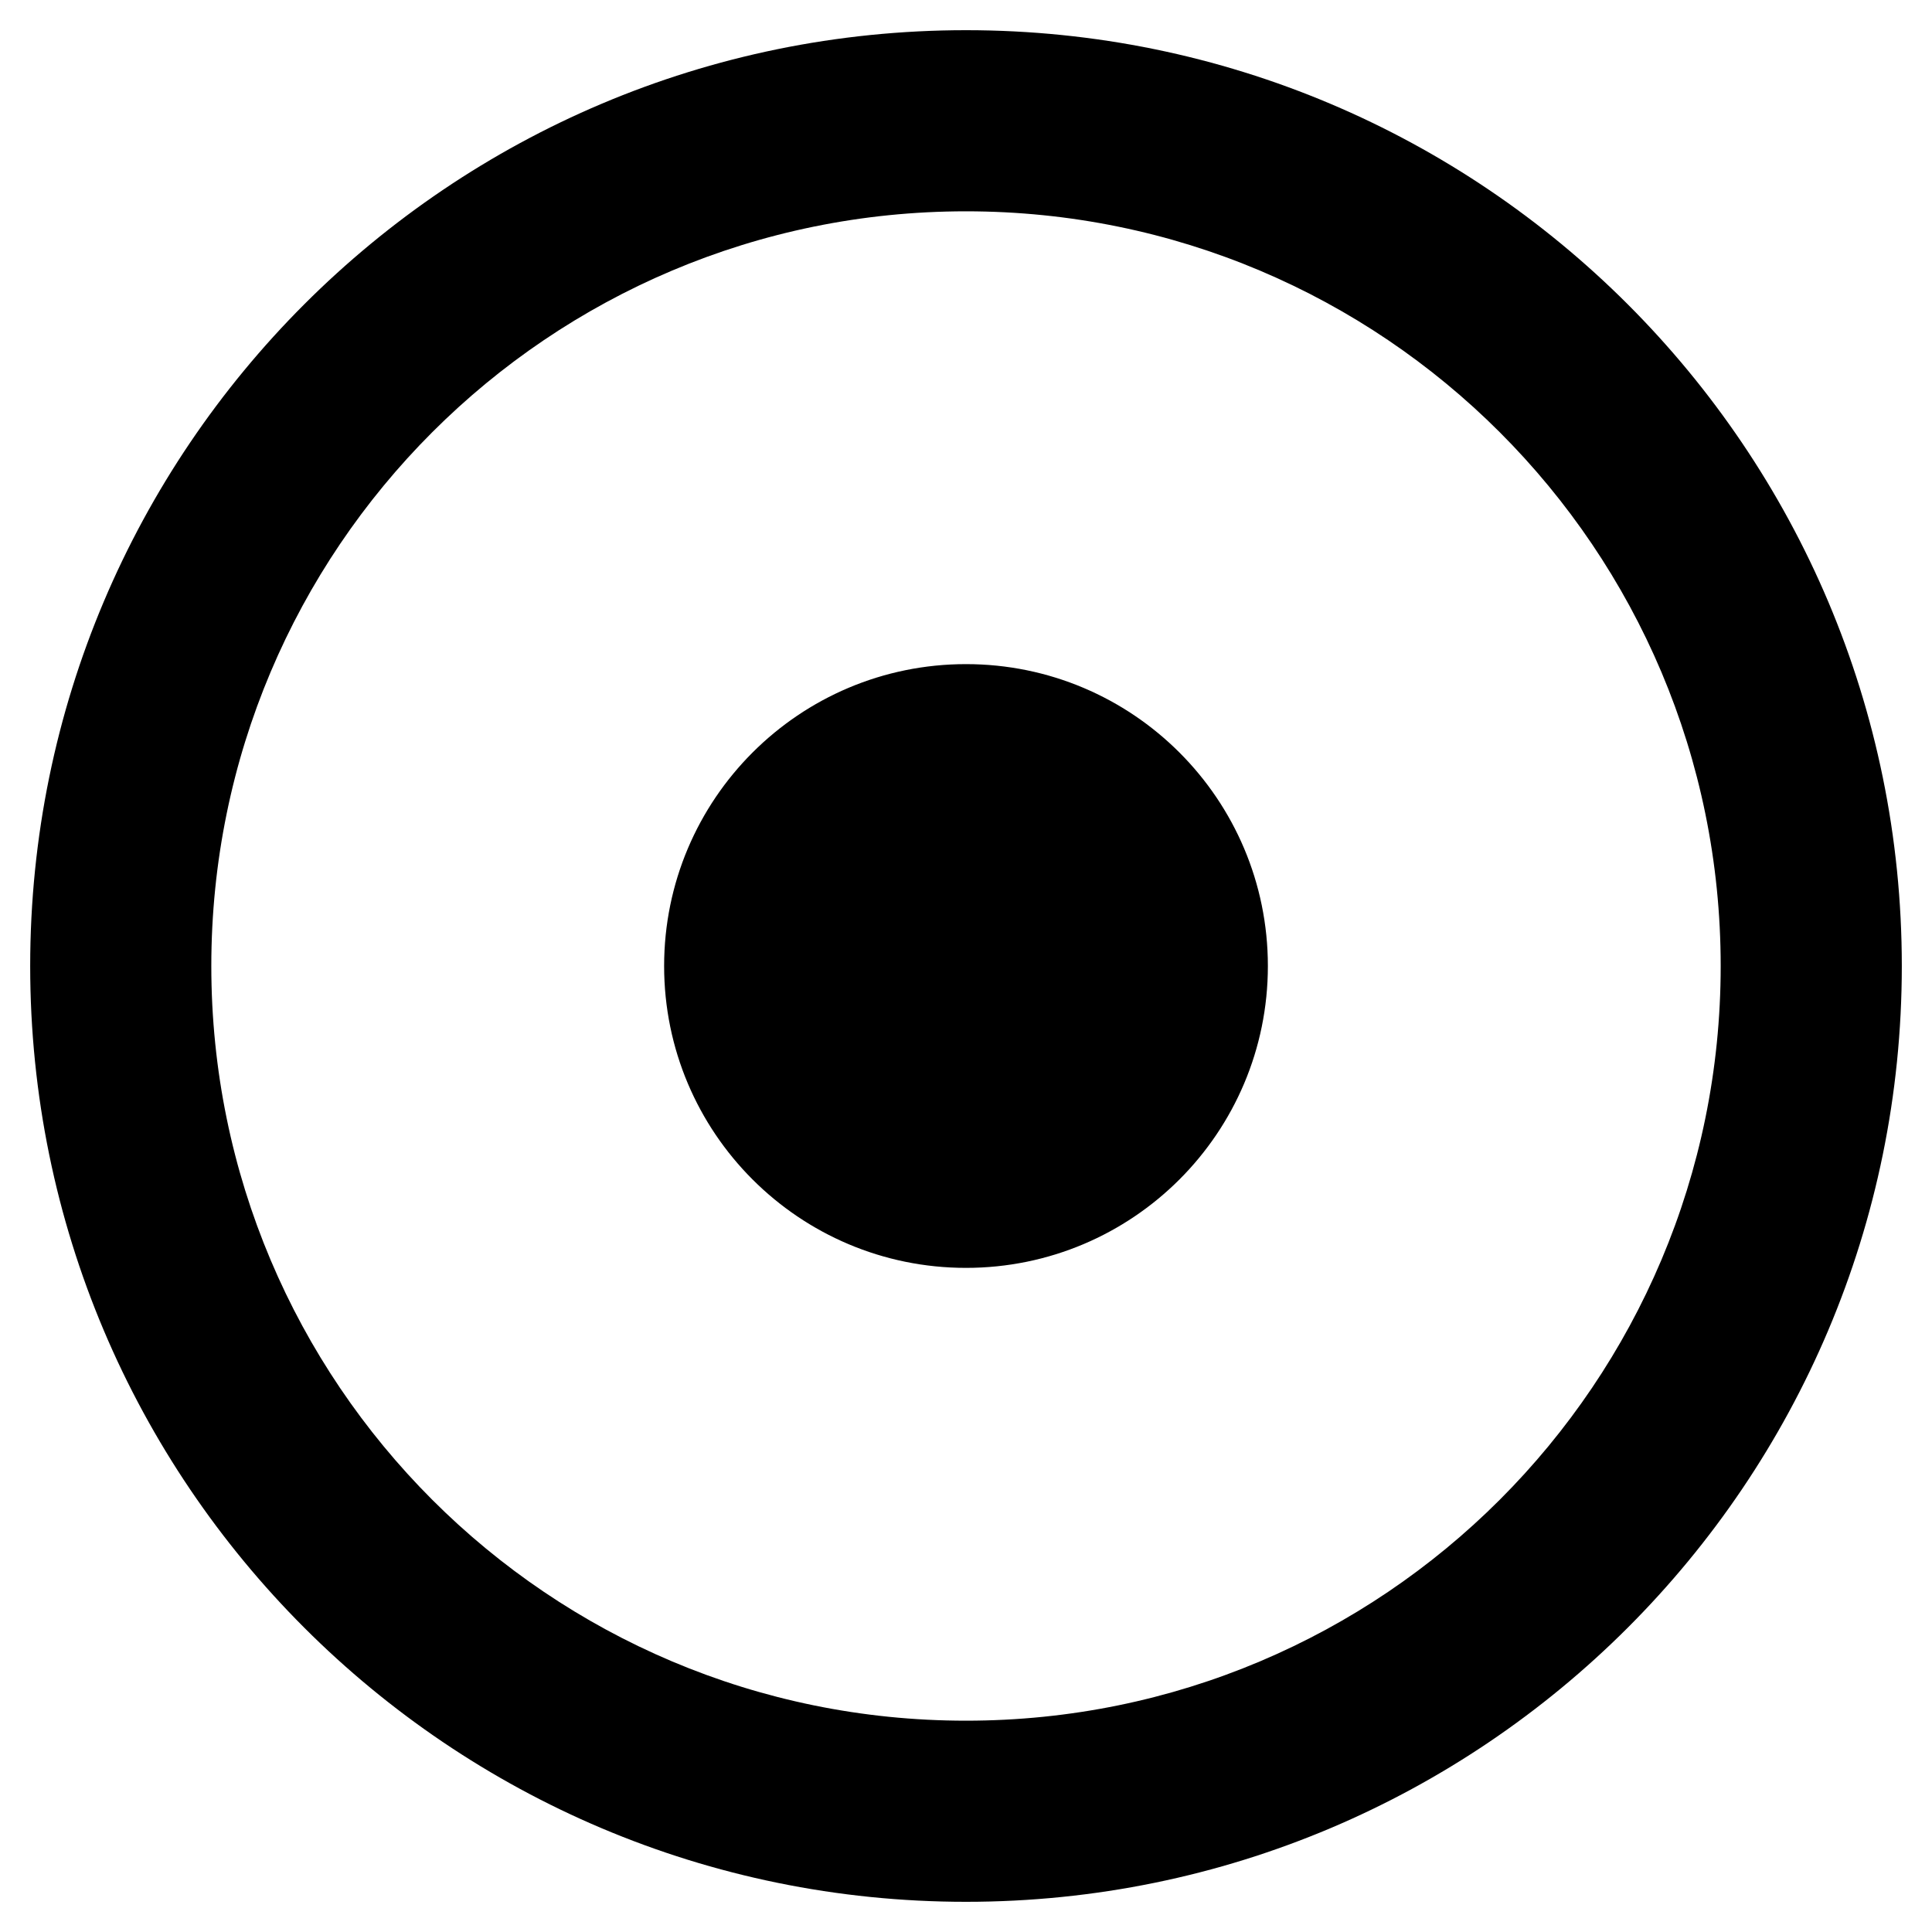
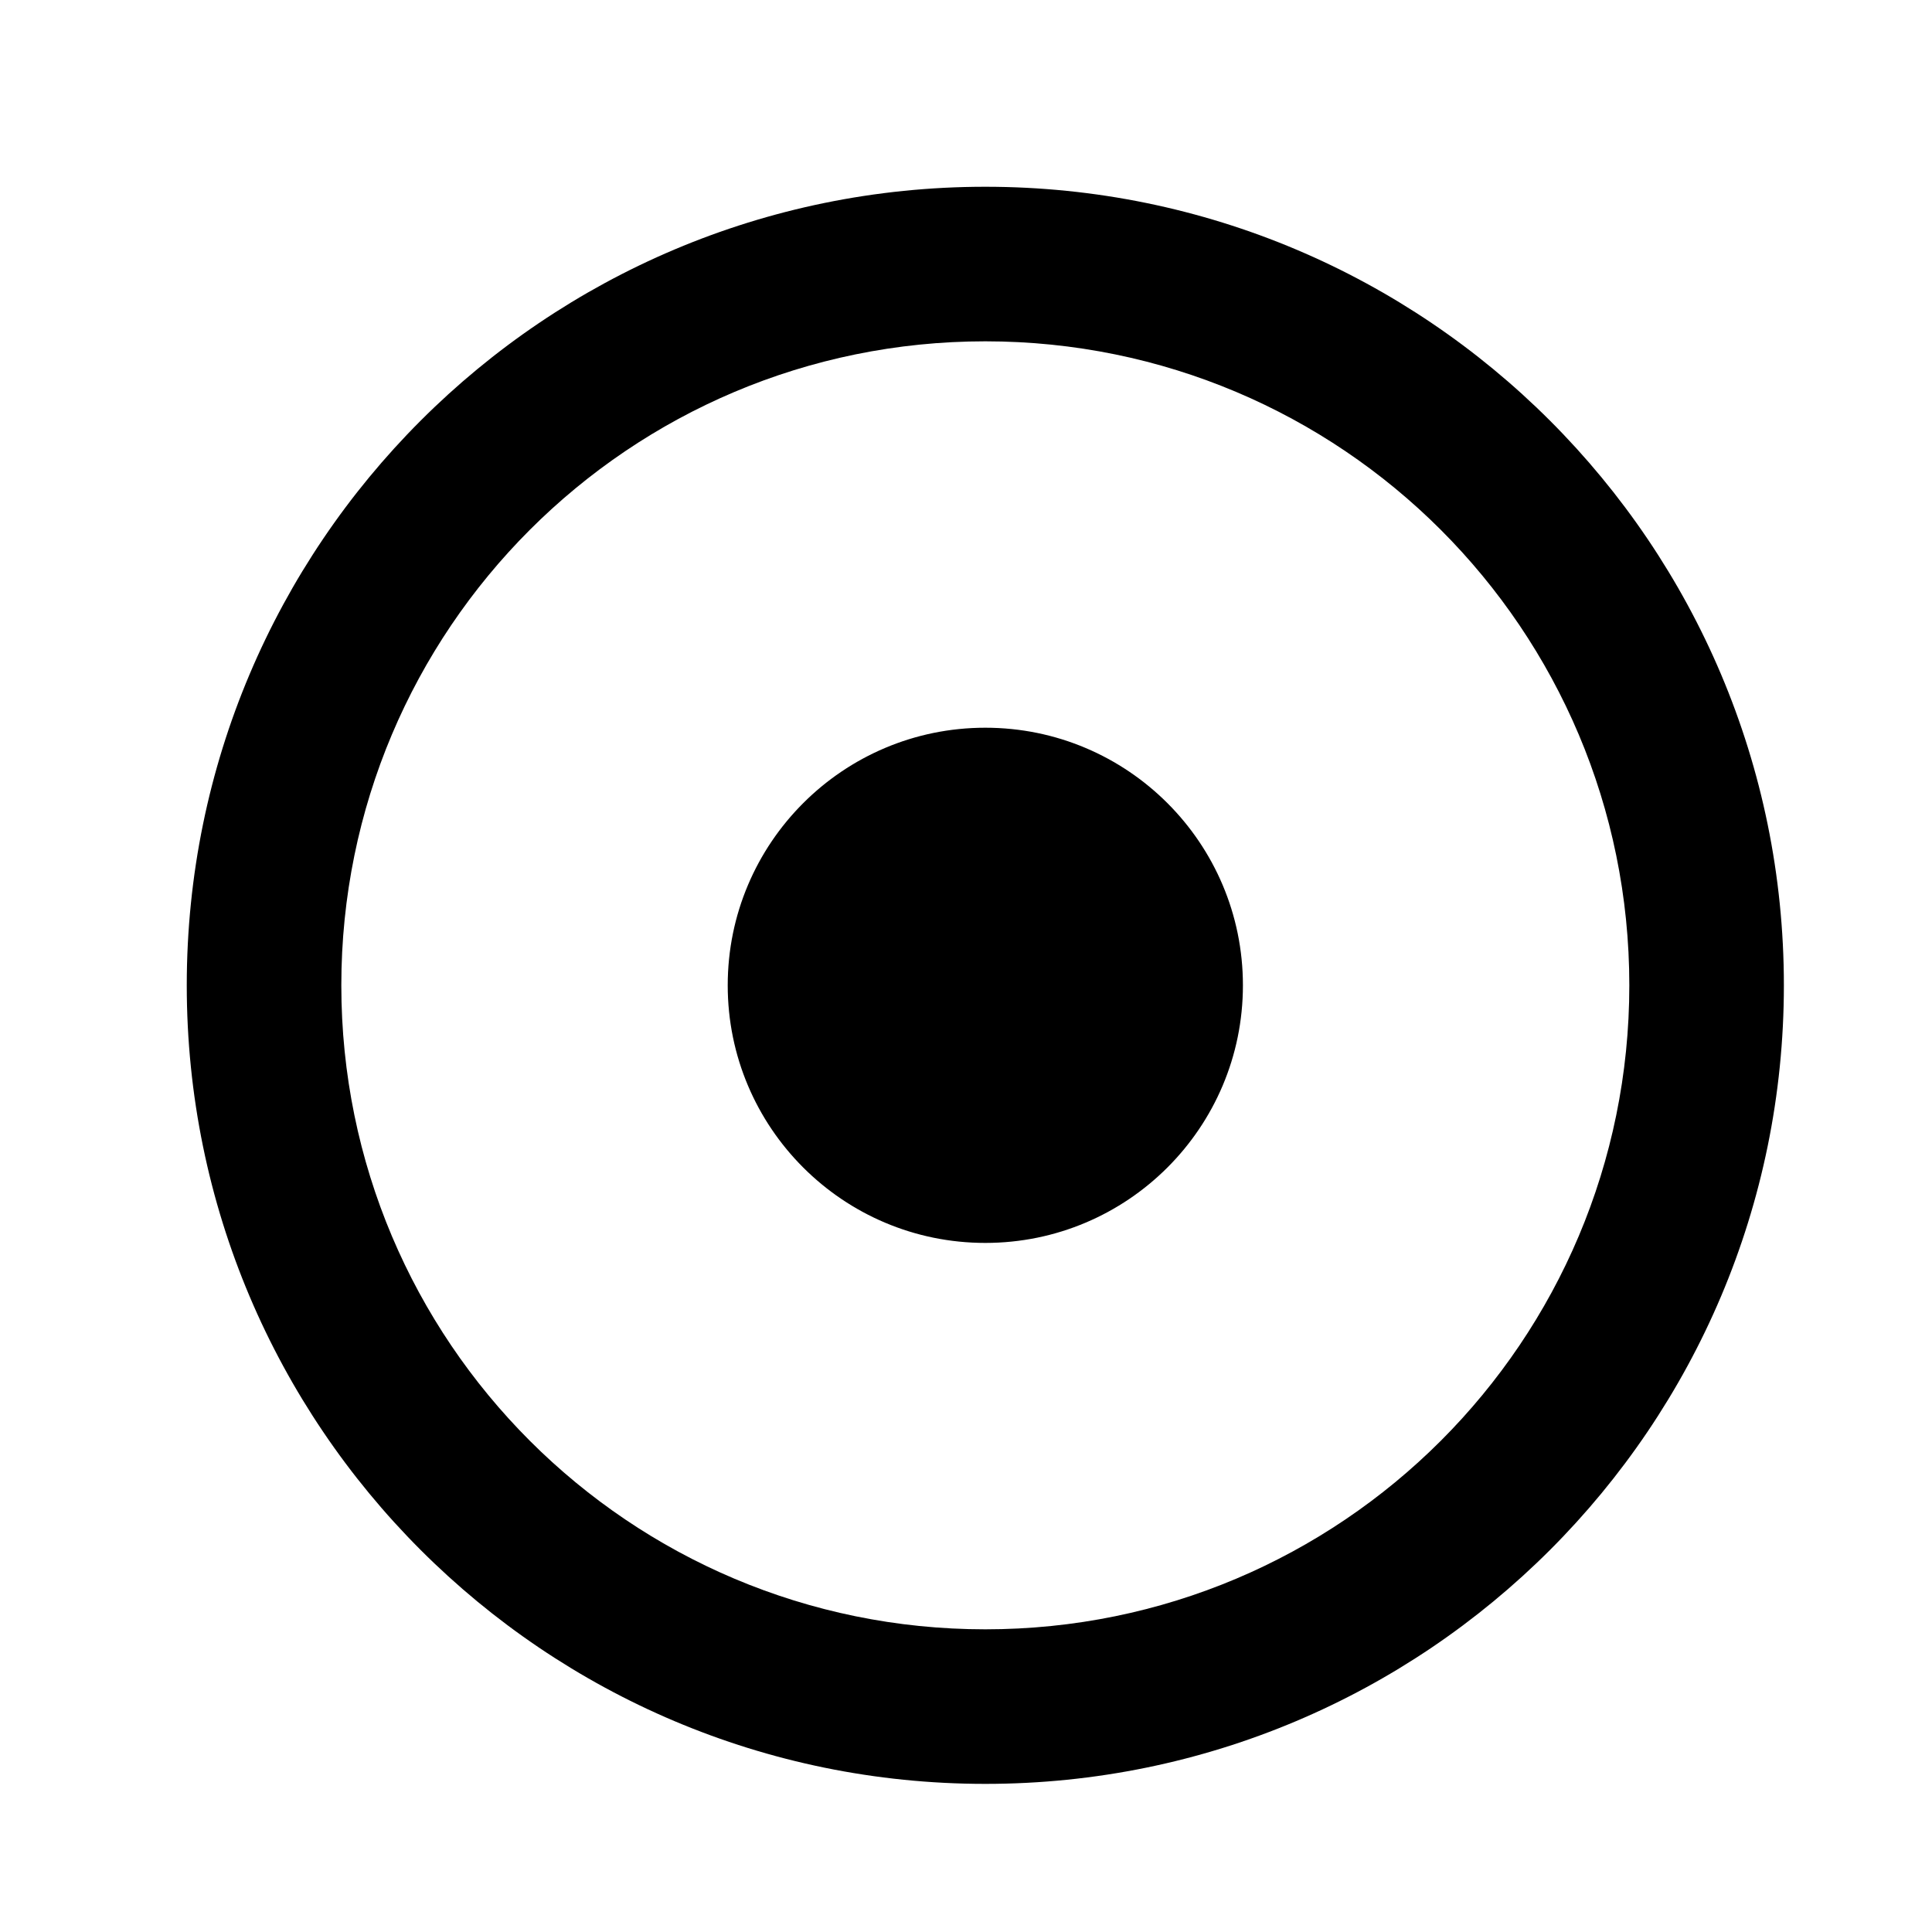
- <svg xmlns="http://www.w3.org/2000/svg" aria-hidden="true" focusable="false" data-prefix="far" data-icon="dot-circle" class="svg-inline--fa fa-dot-circle fa-w-16" role="img" viewBox="0 0 512 512">
-   <path fill="currentColor" d="M256 56c110.532 0 200 89.451 200 200 0 110.532-89.451 200-200 200-110.532 0-200-89.451-200-200 0-110.532 89.451-200 200-200m0-48C119.033 8 8 119.033 8 256s111.033 248 248 248 248-111.033 248-248S392.967 8 256 8zm0 168c-44.183 0-80 35.817-80 80s35.817 80 80 80 80-35.817 80-80-35.817-80-80-80z" />
+ <svg xmlns="http://www.w3.org/2000/svg" height="24" viewBox="0 0 20 24" width="24">
+   <g transform="translate(0, 2) scale(0.04)">
+     <path d="M256 56c110.532 0 200 89.451 200 200 0 110.532-89.451 200-200 200-110.532 0-200-89.451-200-200 0-110.532 89.451-200 200-200m0-48C119.033 8 8 119.033 8 256s111.033 248 248 248 248-111.033 248-248S392.967 8 256 8zm0 168c-44.183 0-80 35.817-80 80s35.817 80 80 80 80-35.817 80-80-35.817-80-80-80z" />
+   </g>
</svg>
